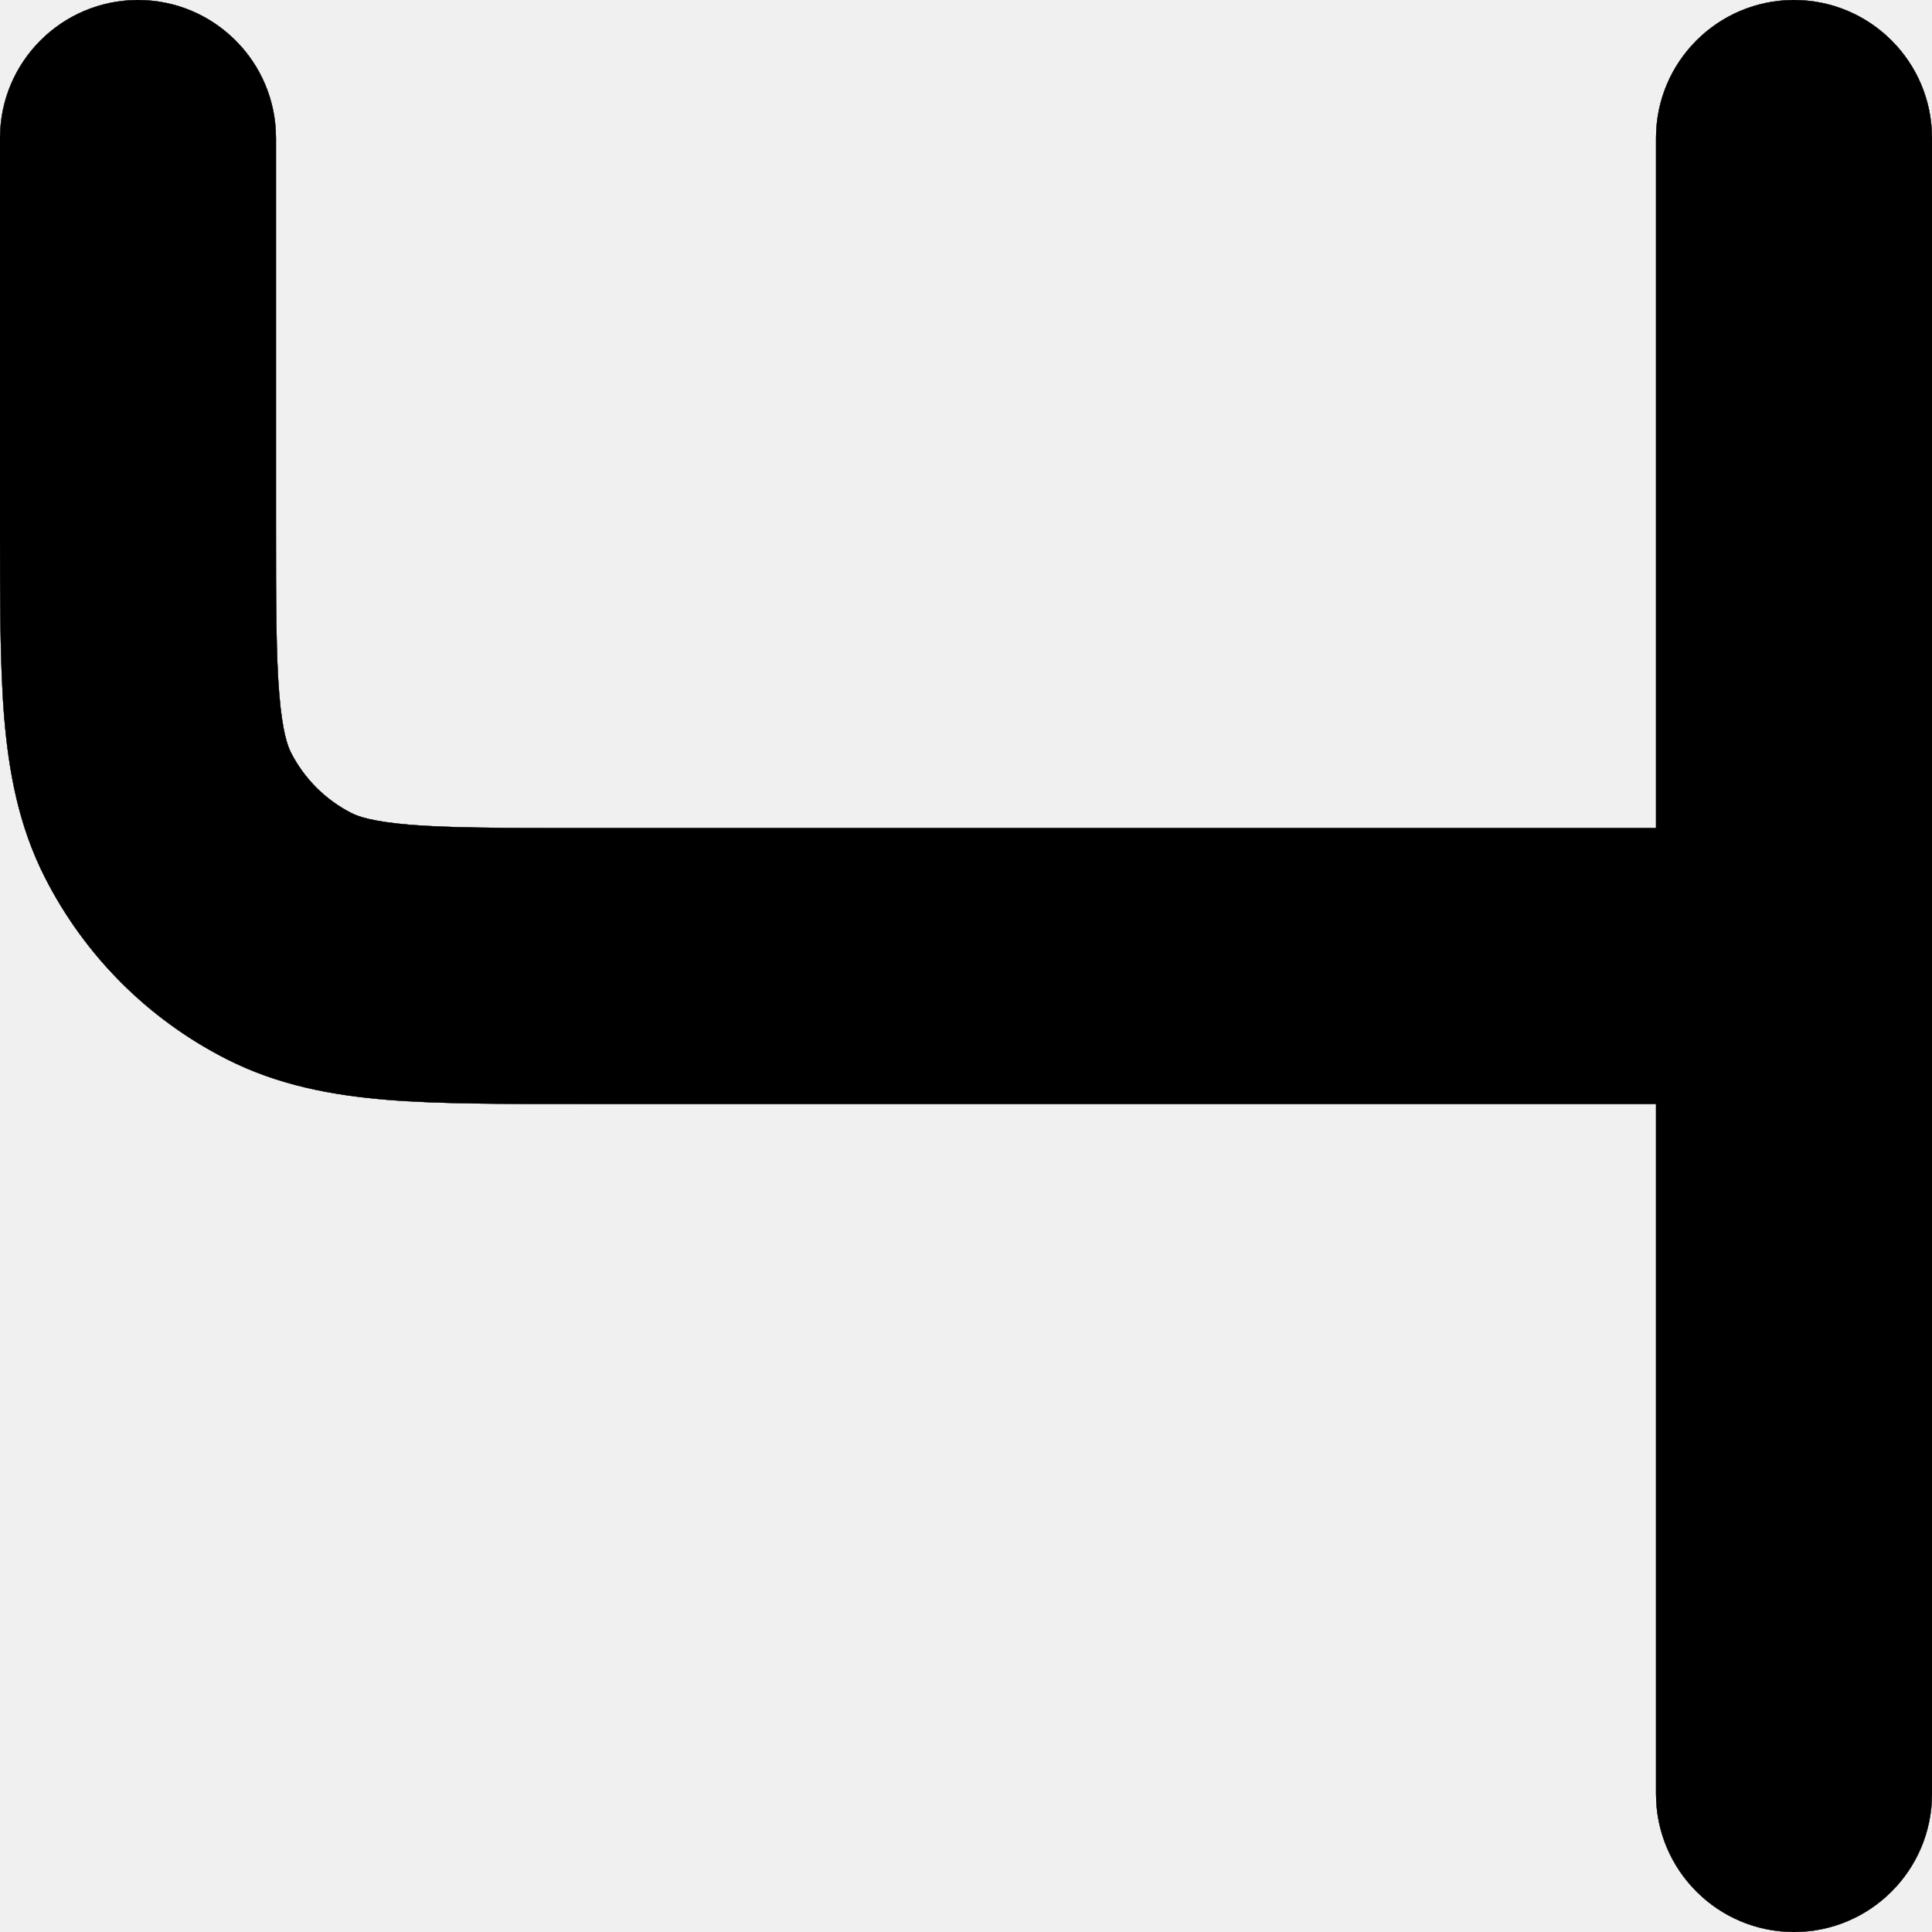
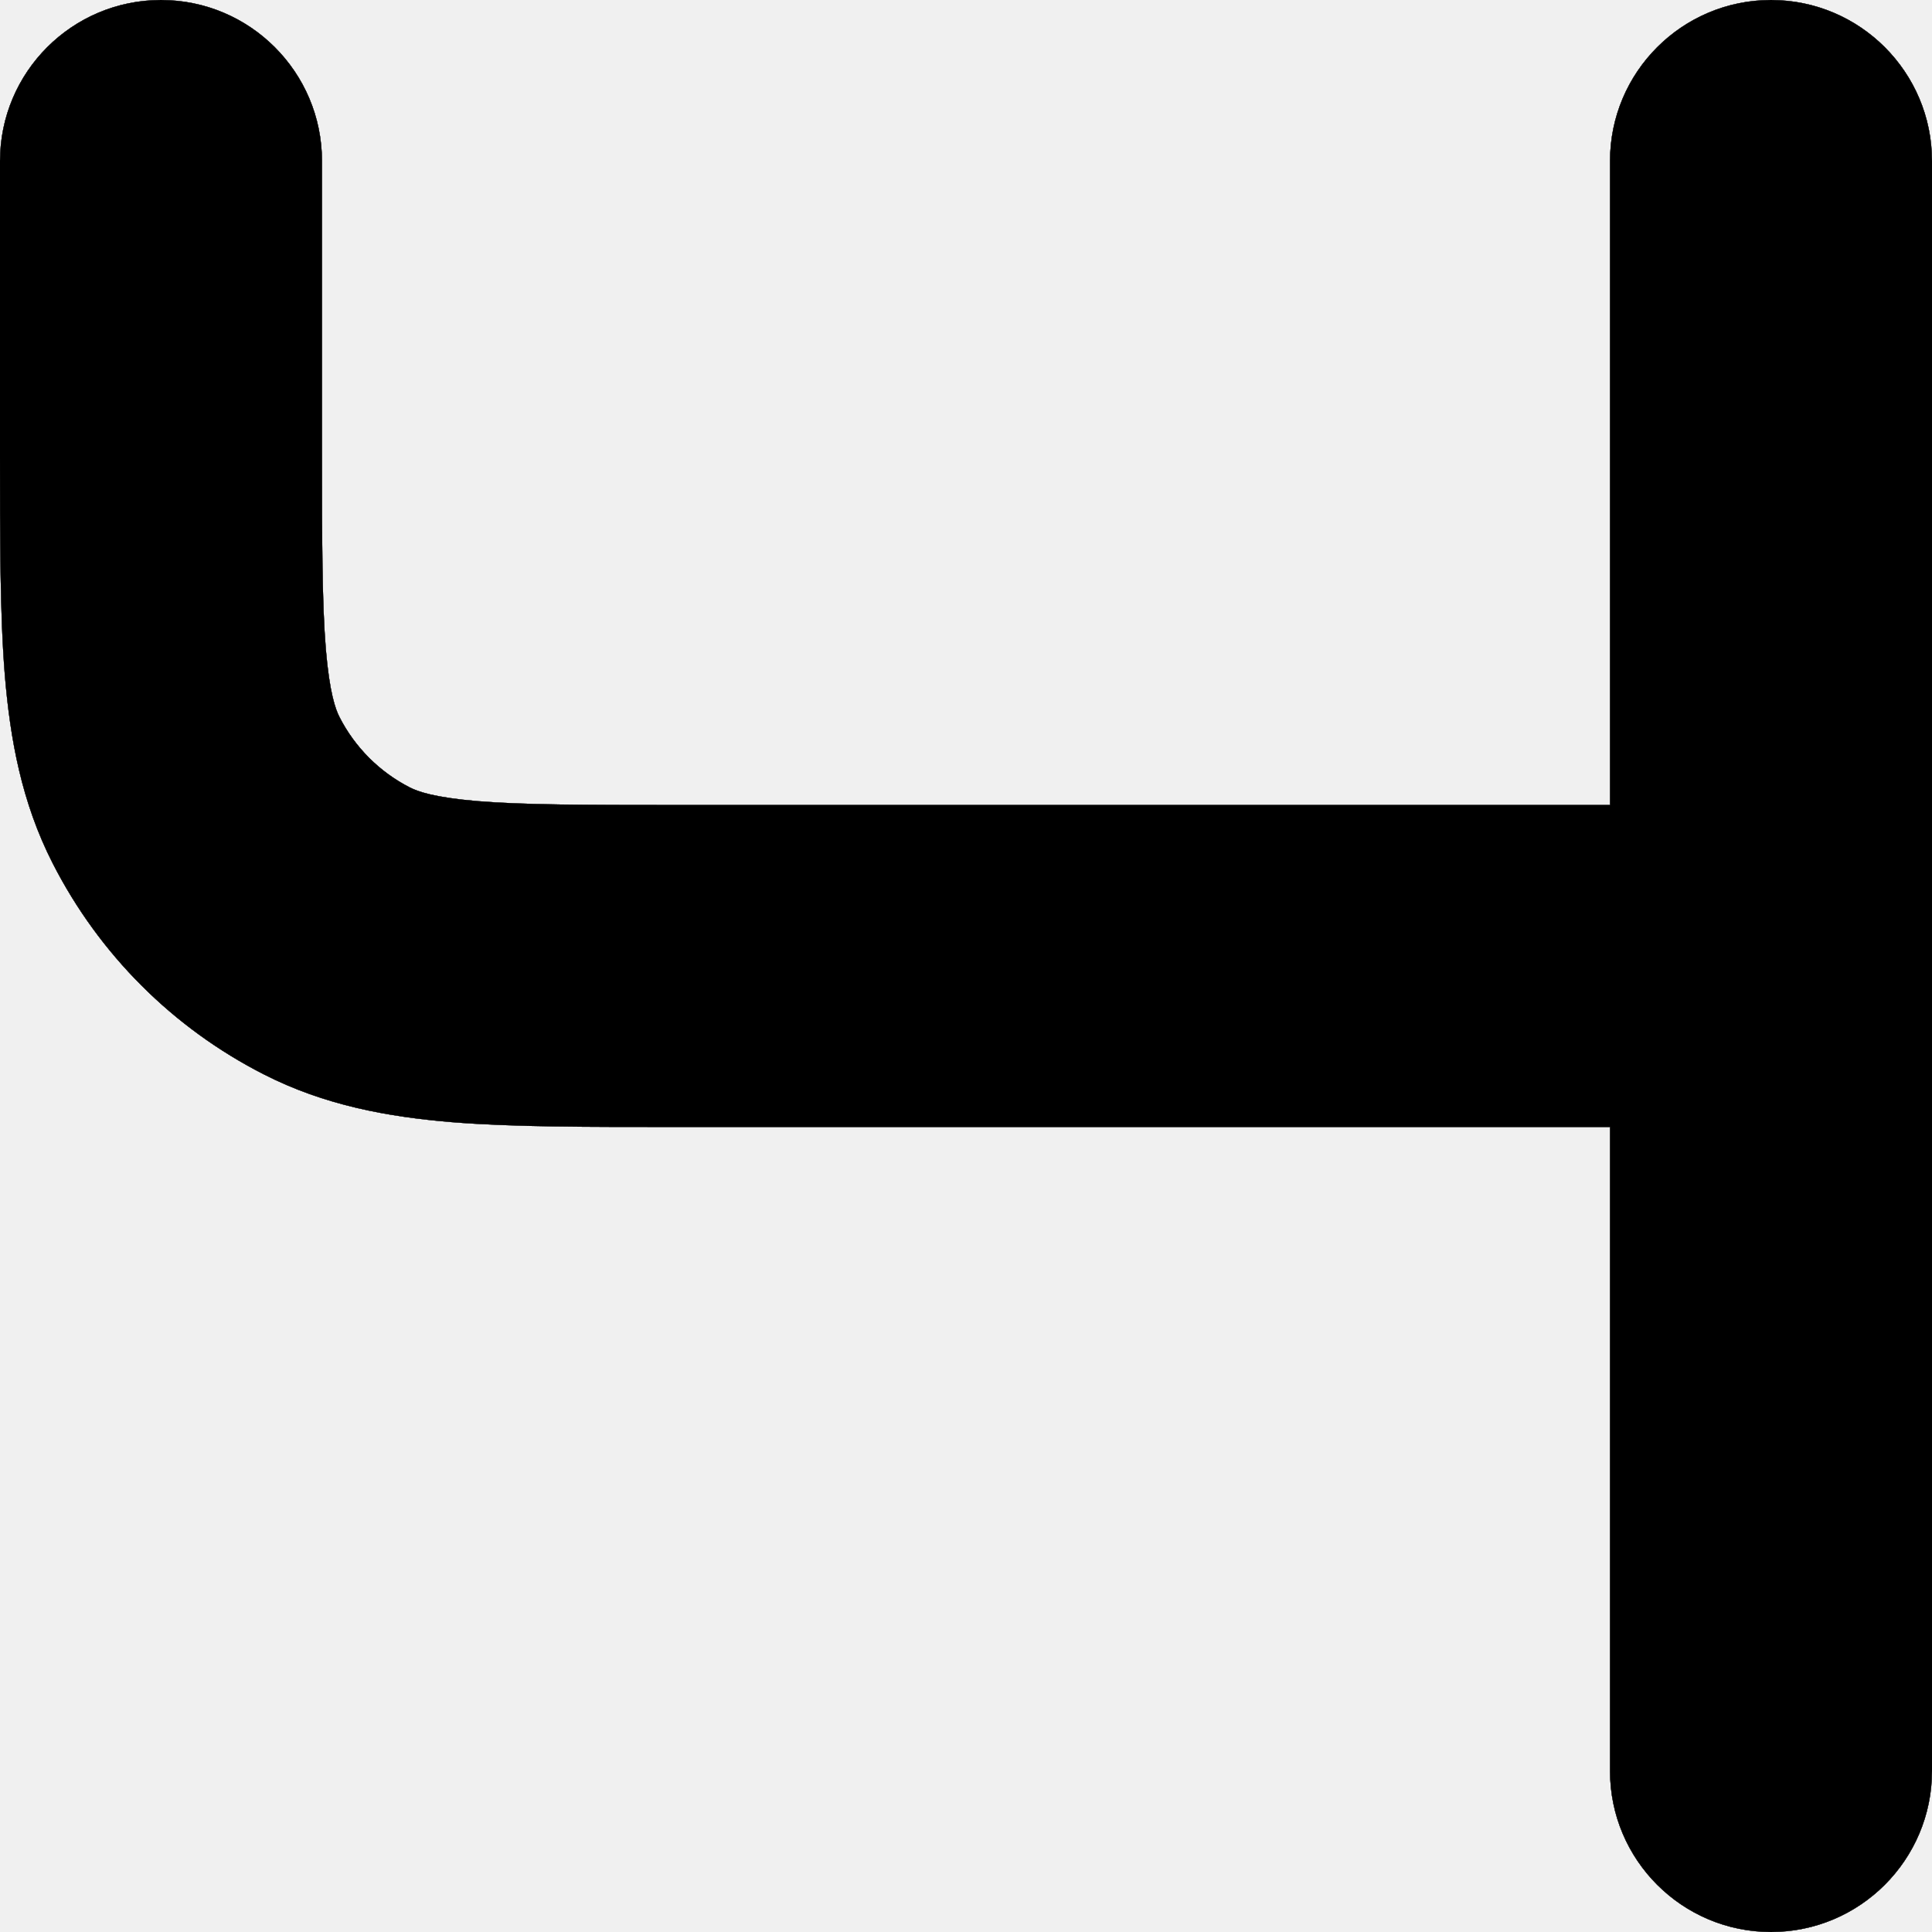
- <svg xmlns="http://www.w3.org/2000/svg" width="14" height="14" viewBox="0 0 14 14" fill="none">
-   <path d="M12 13V8H4.2C3.657 8 3.188 8.001 2.805 7.97C2.409 7.937 2.016 7.866 1.638 7.673C1.073 7.385 0.615 6.927 0.327 6.362C0.134 5.984 0.063 5.591 0.03 5.195C-0.001 4.812 4.41361e-06 4.343 4.41361e-06 3.8V1C4.41361e-06 0.448 0.448 0 1 0C1.552 0 2 0.448 2 1V3.8C2 4.376 2.001 4.749 2.024 5.032C2.047 5.304 2.084 5.405 2.109 5.454C2.205 5.642 2.358 5.795 2.546 5.891C2.595 5.916 2.696 5.953 2.968 5.976C3.251 5.999 3.624 6 4.2 6H12V1C12 0.448 12.448 6.44255e-08 13 0C13.552 0 14 0.448 14 1V13C14 13.552 13.552 14 13 14C12.448 14 12 13.552 12 13Z" fill="black" style="mix-blend-mode:overlay" />
-   <path d="M12 13V8H4.2C3.657 8 3.188 8.001 2.805 7.97C2.409 7.937 2.016 7.866 1.638 7.673C1.073 7.385 0.615 6.927 0.327 6.362C0.134 5.984 0.063 5.591 0.03 5.195C-0.001 4.812 4.41361e-06 4.343 4.41361e-06 3.8V1C4.41361e-06 0.448 0.448 0 1 0C1.552 0 2 0.448 2 1V3.8C2 4.376 2.001 4.749 2.024 5.032C2.047 5.304 2.084 5.405 2.109 5.454C2.205 5.642 2.358 5.795 2.546 5.891C2.595 5.916 2.696 5.953 2.968 5.976C3.251 5.999 3.624 6 4.2 6H12V1C12 0.448 12.448 6.44255e-08 13 0C13.552 0 14 0.448 14 1V13C14 13.552 13.552 14 13 14C12.448 14 12 13.552 12 13Z" fill="black" fill-opacity="0.983" />
-   <path d="M12 13V8H4.2C3.657 8 3.188 8.001 2.805 7.97C2.409 7.937 2.016 7.866 1.638 7.673C1.073 7.385 0.615 6.927 0.327 6.362C0.134 5.984 0.063 5.591 0.03 5.195C-0.001 4.812 4.41361e-06 4.343 4.41361e-06 3.8V1C4.41361e-06 0.448 0.448 0 1 0C1.552 0 2 0.448 2 1V3.8C2 4.376 2.001 4.749 2.024 5.032C2.047 5.304 2.084 5.405 2.109 5.454C2.205 5.642 2.358 5.795 2.546 5.891C2.595 5.916 2.696 5.953 2.968 5.976C3.251 5.999 3.624 6 4.2 6H12V1C12 0.448 12.448 6.44255e-08 13 0C13.552 0 14 0.448 14 1V13C14 13.552 13.552 14 13 14C12.448 14 12 13.552 12 13Z" fill="white" style="mix-blend-mode:difference" />
-   <path d="M12 13V8H4.2C3.657 8 3.188 8.001 2.805 7.97C2.409 7.937 2.016 7.866 1.638 7.673C1.073 7.385 0.615 6.927 0.327 6.362C0.134 5.984 0.063 5.591 0.03 5.195C-0.001 4.812 4.41361e-06 4.343 4.41361e-06 3.8V1C4.41361e-06 0.448 0.448 0 1 0C1.552 0 2 0.448 2 1V3.8C2 4.376 2.001 4.749 2.024 5.032C2.047 5.304 2.084 5.405 2.109 5.454C2.205 5.642 2.358 5.795 2.546 5.891C2.595 5.916 2.696 5.953 2.968 5.976C3.251 5.999 3.624 6 4.2 6H12V1C12 0.448 12.448 6.44255e-08 13 0C13.552 0 14 0.448 14 1V13C14 13.552 13.552 14 13 14C12.448 14 12 13.552 12 13Z" fill="black" style="mix-blend-mode:saturation" />
-   <path d="M12 13V8H4.2C3.657 8 3.188 8.001 2.805 7.97C2.409 7.937 2.016 7.866 1.638 7.673C1.073 7.385 0.615 6.927 0.327 6.362C0.134 5.984 0.063 5.591 0.03 5.195C-0.001 4.812 4.41361e-06 4.343 4.41361e-06 3.8V1C4.41361e-06 0.448 0.448 0 1 0C1.552 0 2 0.448 2 1V3.8C2 4.376 2.001 4.749 2.024 5.032C2.047 5.304 2.084 5.405 2.109 5.454C2.205 5.642 2.358 5.795 2.546 5.891C2.595 5.916 2.696 5.953 2.968 5.976C3.251 5.999 3.624 6 4.2 6H12V1C12 0.448 12.448 6.44255e-08 13 0C13.552 0 14 0.448 14 1V13C14 13.552 13.552 14 13 14C12.448 14 12 13.552 12 13Z" fill="black" style="mix-blend-mode:color-burn" />
+ <svg xmlns="http://www.w3.org/2000/svg" width="12" height="12" viewBox="0 0 12 12" fill="none">
+   <path d="M10 11V7H4.2C3.657 7 3.188 7.001 2.805 6.97C2.409 6.937 2.016 6.866 1.638 6.673C1.073 6.385 0.615 5.927 0.327 5.362C0.134 4.984 0.063 4.591 0.03 4.195C-0.001 3.812 4.41361e-06 3.343 4.41361e-06 2.8V1C4.41361e-06 0.448 0.448 0 1 0C1.552 0 2 0.448 2 1V2.8C2 3.376 2.001 3.749 2.024 4.032C2.047 4.304 2.084 4.405 2.109 4.454C2.205 4.642 2.358 4.795 2.546 4.891C2.595 4.916 2.696 4.953 2.968 4.976C3.251 4.999 3.624 5 4.2 5H10V1C10 0.448 10.448 1.28851e-07 11 0C11.552 0 12 0.448 12 1V11C12 11.552 11.552 12 11 12C10.448 12 10 11.552 10 11Z" fill="black" style="mix-blend-mode:overlay" />
+   <path d="M10 11V7H4.2C3.657 7 3.188 7.001 2.805 6.97C2.409 6.937 2.016 6.866 1.638 6.673C1.073 6.385 0.615 5.927 0.327 5.362C0.134 4.984 0.063 4.591 0.03 4.195C-0.001 3.812 4.41361e-06 3.343 4.41361e-06 2.8V1C4.41361e-06 0.448 0.448 0 1 0C1.552 0 2 0.448 2 1V2.8C2 3.376 2.001 3.749 2.024 4.032C2.047 4.304 2.084 4.405 2.109 4.454C2.205 4.642 2.358 4.795 2.546 4.891C2.595 4.916 2.696 4.953 2.968 4.976C3.251 4.999 3.624 5 4.2 5H10V1C10 0.448 10.448 1.28851e-07 11 0C11.552 0 12 0.448 12 1V11C12 11.552 11.552 12 11 12C10.448 12 10 11.552 10 11Z" fill="black" fill-opacity="0.983" />
+   <path d="M10 11V7H4.2C3.657 7 3.188 7.001 2.805 6.97C2.409 6.937 2.016 6.866 1.638 6.673C1.073 6.385 0.615 5.927 0.327 5.362C0.134 4.984 0.063 4.591 0.03 4.195C-0.001 3.812 4.41361e-06 3.343 4.41361e-06 2.8V1C4.41361e-06 0.448 0.448 0 1 0C1.552 0 2 0.448 2 1V2.8C2 3.376 2.001 3.749 2.024 4.032C2.047 4.304 2.084 4.405 2.109 4.454C2.205 4.642 2.358 4.795 2.546 4.891C2.595 4.916 2.696 4.953 2.968 4.976C3.251 4.999 3.624 5 4.2 5H10V1C10 0.448 10.448 1.28851e-07 11 0C11.552 0 12 0.448 12 1V11C12 11.552 11.552 12 11 12C10.448 12 10 11.552 10 11Z" fill="white" style="mix-blend-mode:difference" />
+   <path d="M10 11V7H4.2C3.657 7 3.188 7.001 2.805 6.97C2.409 6.937 2.016 6.866 1.638 6.673C1.073 6.385 0.615 5.927 0.327 5.362C0.134 4.984 0.063 4.591 0.03 4.195C-0.001 3.812 4.41361e-06 3.343 4.41361e-06 2.8V1C4.41361e-06 0.448 0.448 0 1 0C1.552 0 2 0.448 2 1V2.8C2 3.376 2.001 3.749 2.024 4.032C2.047 4.304 2.084 4.405 2.109 4.454C2.205 4.642 2.358 4.795 2.546 4.891C2.595 4.916 2.696 4.953 2.968 4.976C3.251 4.999 3.624 5 4.2 5H10V1C10 0.448 10.448 1.28851e-07 11 0C11.552 0 12 0.448 12 1V11C12 11.552 11.552 12 11 12C10.448 12 10 11.552 10 11Z" fill="black" style="mix-blend-mode:saturation" />
+   <path d="M10 11V7H4.2C3.657 7 3.188 7.001 2.805 6.97C2.409 6.937 2.016 6.866 1.638 6.673C1.073 6.385 0.615 5.927 0.327 5.362C0.134 4.984 0.063 4.591 0.03 4.195C-0.001 3.812 4.41361e-06 3.343 4.41361e-06 2.8V1C4.41361e-06 0.448 0.448 0 1 0C1.552 0 2 0.448 2 1V2.8C2 3.376 2.001 3.749 2.024 4.032C2.047 4.304 2.084 4.405 2.109 4.454C2.205 4.642 2.358 4.795 2.546 4.891C2.595 4.916 2.696 4.953 2.968 4.976C3.251 4.999 3.624 5 4.2 5H10V1C10 0.448 10.448 1.28851e-07 11 0C11.552 0 12 0.448 12 1V11C12 11.552 11.552 12 11 12C10.448 12 10 11.552 10 11Z" fill="black" style="mix-blend-mode:color-burn" />
</svg>
